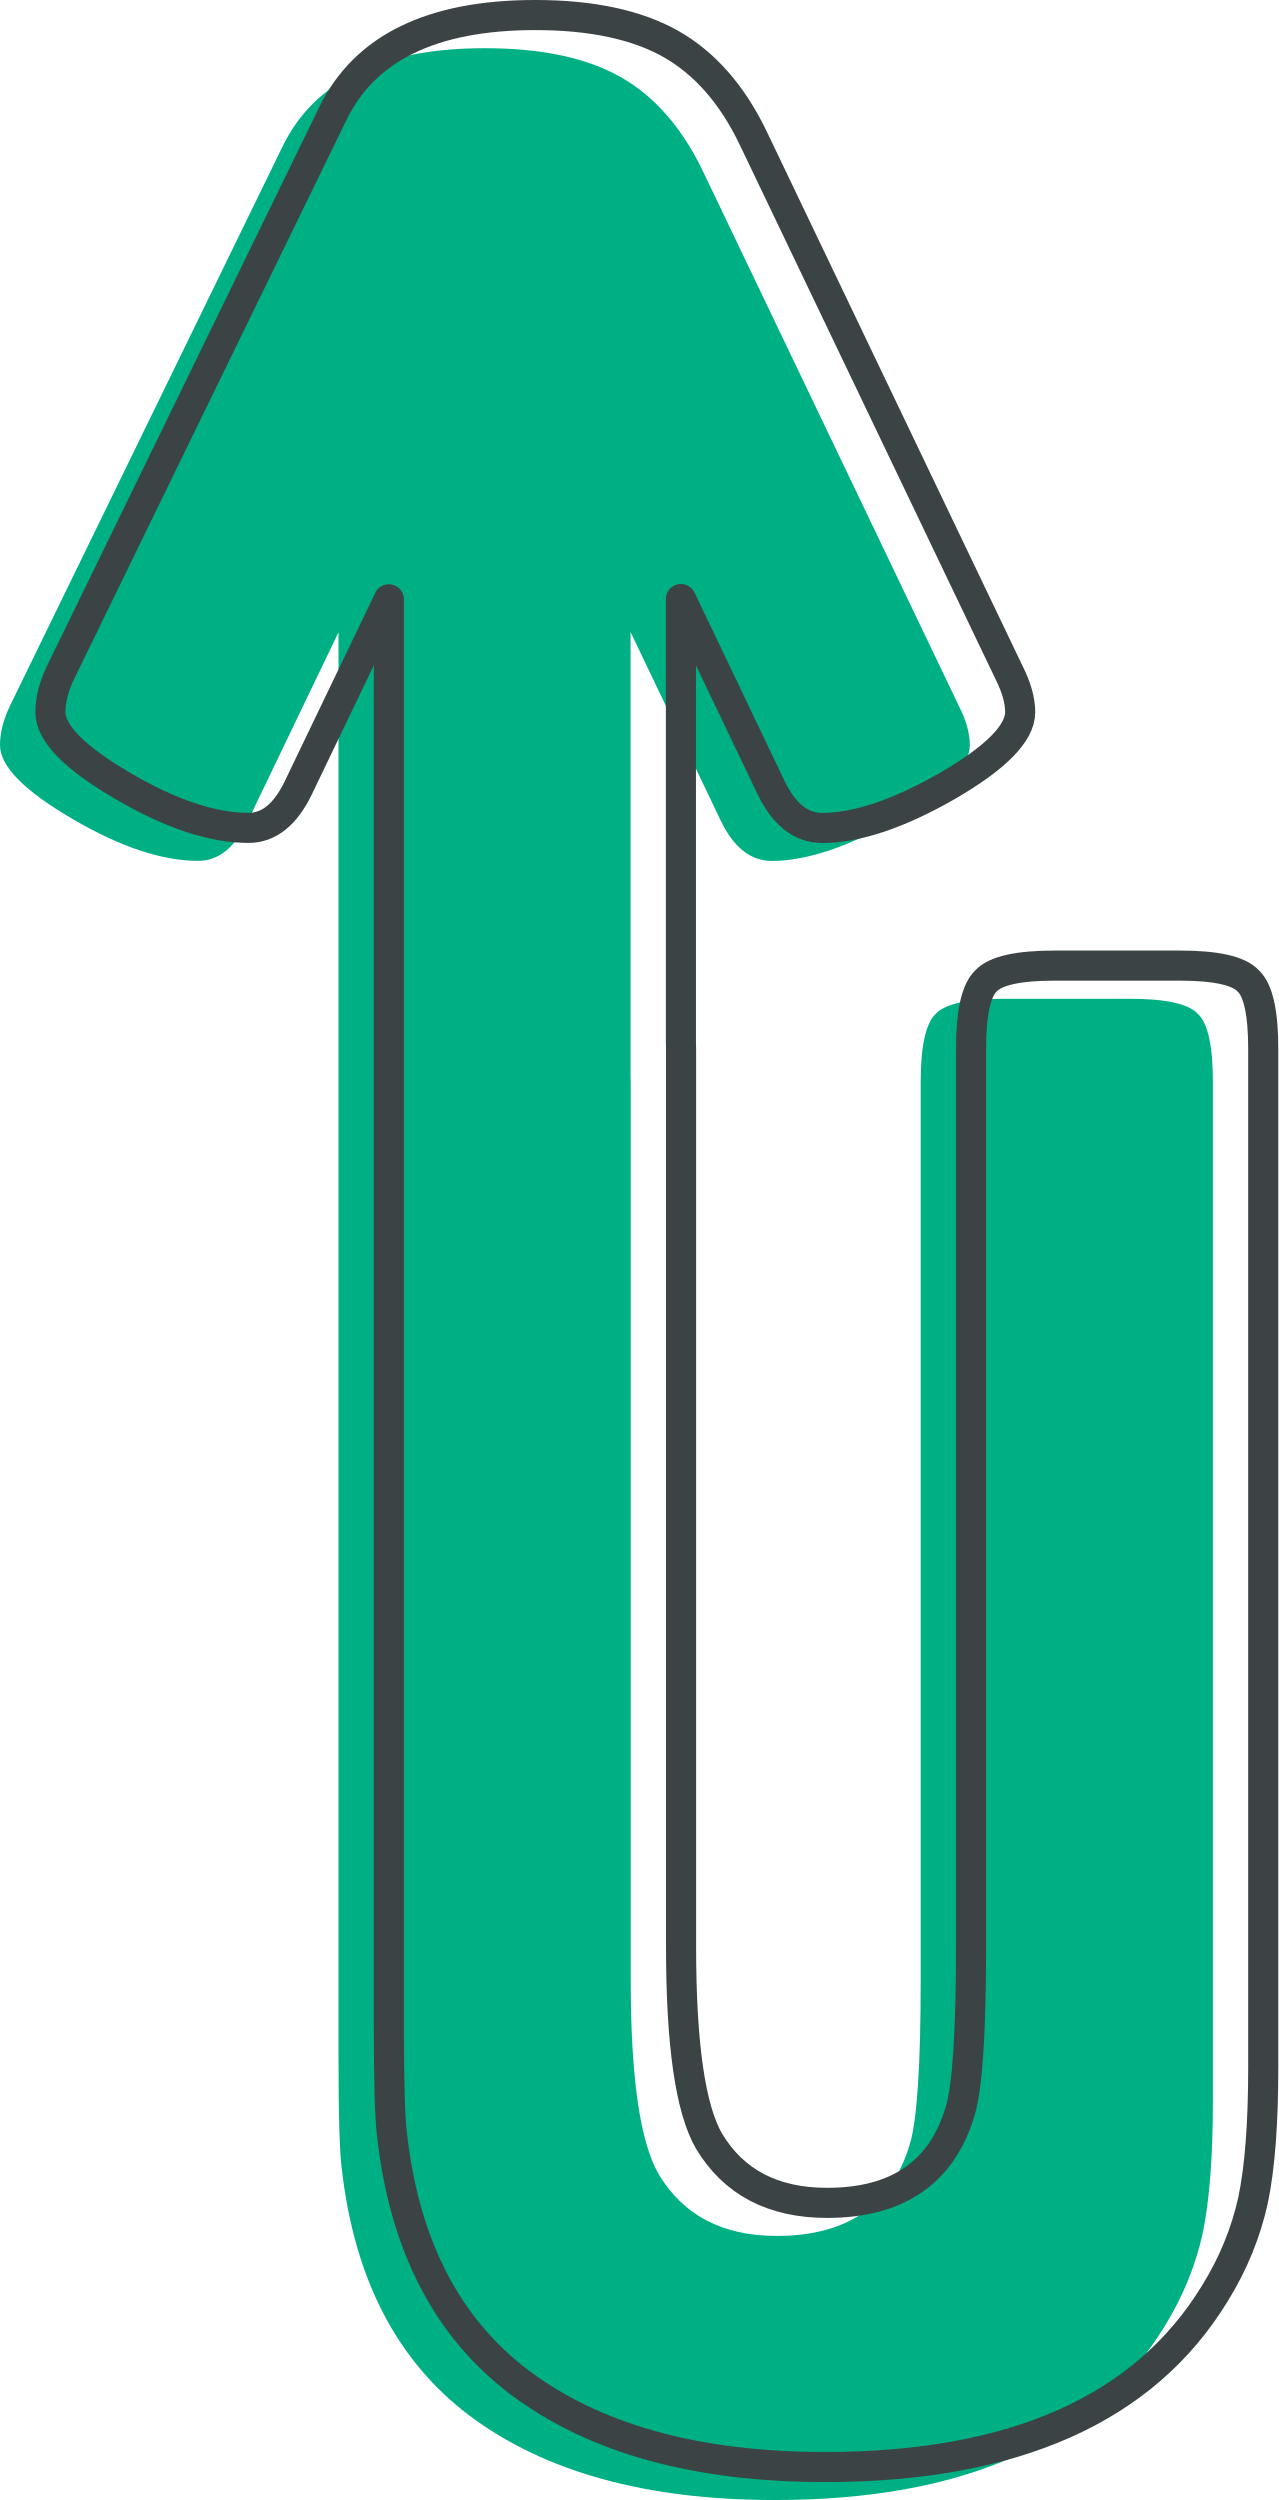
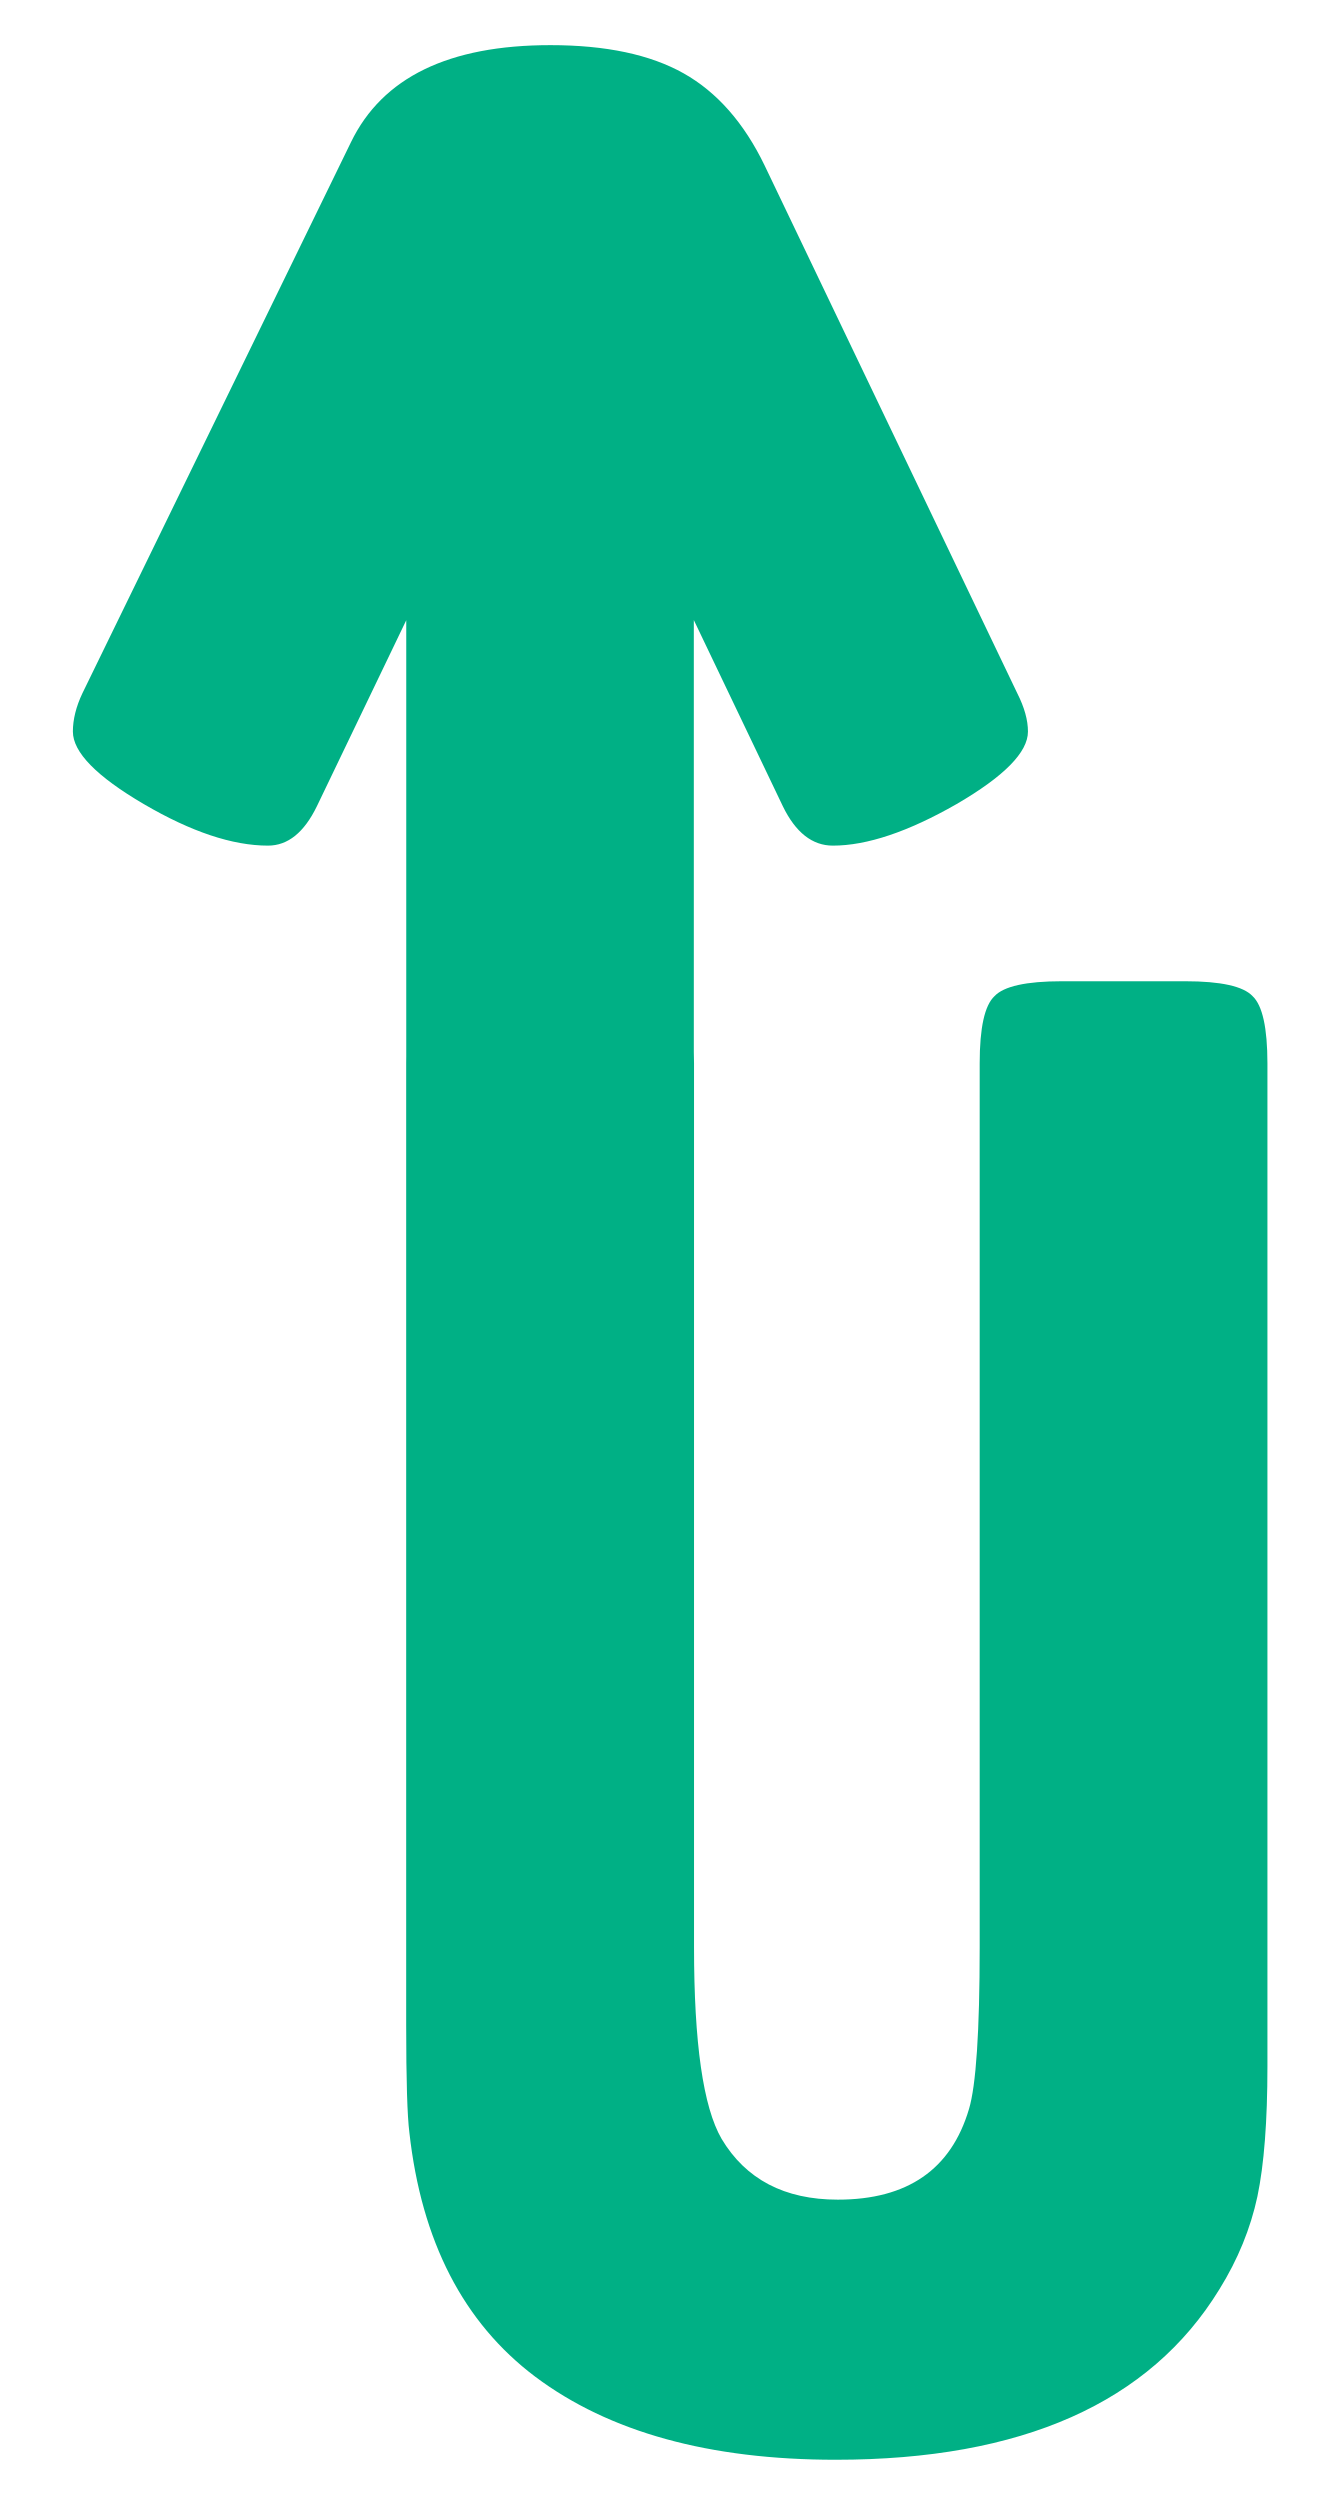
- <svg xmlns="http://www.w3.org/2000/svg" version="1.1" id="Layer_1" x="0px" y="0px" viewBox="0 0 357.72 699.61" style="enable-background:new 0 0 357.72 699.61;" xml:space="preserve">
+ <svg xmlns="http://www.w3.org/2000/svg" version="1.1" id="Layer_1" x="0px" y="0px" viewBox="0 0 386 720" style="enable-background:new 0 0 386 720;" xml:space="preserve">
  <style type="text/css">
	.st0{fill:#00B085;}
- 	.st1{fill:none;stroke:#3C4344;stroke-width:8.423;stroke-linecap:round;stroke-linejoin:round;stroke-miterlimit:10;}
</style>
-   <g>
-     <path class="st0" d="M339.42,302.79v285.05c0,15.54-0.93,27.88-2.82,36.98c-1.98,9.06-5.52,17.86-10.78,26.32   c-19.75,32.3-56.14,48.48-109.04,48.48c-35.97,0-64.4-7.88-85.41-23.63c-20.39-15.37-32.3-38.49-35.76-69.37   c-0.59-4.63-0.88-14.83-0.88-30.62V176.94l-25.35,52.77c-3.62,7.5-8.25,11.2-13.94,11.2c-10.07,0-21.86-3.92-35.25-11.79   C6.7,221.25,0,214.38,0,208.53c0-3.41,0.93-7.08,2.74-10.91L79.05,41.03c8.93-18.41,27.76-27.54,56.65-27.54   c15.75,0,28.34,2.65,37.86,8c9.48,5.35,17.18,14.07,23.04,26.2l71.77,149.94c2.06,4.04,3.03,7.67,3.03,10.91   c0,5.85-6.74,12.72-20.3,20.6c-13.69,7.88-25.44,11.79-35.13,11.79c-5.85,0-10.61-3.71-14.24-11.2l-25.27-52.86v124.08   c0.04,0.63,0.04,1.22,0.04,1.85v251.14c0,27.25,2.57,45.4,7.83,54.5c6.91,11.54,17.9,17.27,33.02,17.27   c19.8,0,32.22-8.59,37.27-25.73c2.02-6.65,3.03-22.03,3.03-46.03V302.79c0-10.07,1.43-16.47,4.21-19.08   c2.65-2.82,9.01-4.21,19.12-4.21h35.13c10.07,0,16.47,1.39,19.08,4.21C338.03,286.32,339.42,292.72,339.42,302.79z" />
-     <g>
-       <path class="st1" d="M353.51,293.56V578.6c0,15.54-0.93,27.84-2.82,36.98c-1.98,9.05-5.52,17.86-10.78,26.32    c-19.75,32.3-56.14,48.48-109.04,48.48c-35.97,0-64.4-7.88-85.41-23.63c-20.38-15.37-32.3-38.49-35.76-69.37    c-0.59-4.63-0.88-14.83-0.88-30.62V167.71l-25.35,52.77c-3.62,7.5-8.26,11.2-13.94,11.2c-10.07,0-21.86-3.92-35.25-11.79    c-13.48-7.88-20.17-14.74-20.17-20.6c0-3.41,0.93-7.08,2.74-10.91L93.14,31.8c8.93-18.41,27.76-27.59,56.65-27.59    c15.75,0,28.34,2.7,37.86,8.04c9.48,5.35,17.18,14.07,23.04,26.2l71.77,149.94c2.02,4.04,3.03,7.67,3.03,10.91    c0,5.85-6.74,12.72-20.3,20.6c-13.73,7.88-25.44,11.79-35.13,11.79c-5.85,0-10.61-3.71-14.24-11.2l-25.27-52.86V291.7    c0.04,0.59,0.04,1.22,0.04,1.85v251.1c0,27.29,2.57,45.44,7.83,54.54c6.91,11.5,17.9,17.27,33.02,17.27    c19.8,0,32.22-8.59,37.27-25.73c2.02-6.65,3.03-22.03,3.03-46.08v-251.1c0-10.11,1.43-16.47,4.21-19.08    c2.65-2.82,9.01-4.25,19.12-4.25h35.13c10.07,0,16.47,1.43,19.08,4.25C352.12,277.09,353.51,283.45,353.51,293.56z" />
-     </g>
-   </g>
+   <path class="st0" d="M360.74,286.89c-2.66-2.85-9.14-4.29-19.37-4.29h-35.58c-10.24,0-16.71,1.45-19.37,4.29  c-2.85,2.66-4.27,9.11-4.27,19.35v254.5c0,24.35-1.06,39.92-3.08,46.66c-5.14,17.4-17.72,26.1-37.78,26.1  c-15.33,0-26.49-5.83-33.47-17.51c-5.33-9.2-7.94-27.61-7.94-55.25v-254.5c0-1.15-0.02-2.24-0.06-3.29V178.58l25.63,53.6  c3.67,7.57,8.49,11.36,14.41,11.36c9.82,0,21.71-3.99,35.62-11.96c13.73-7.99,20.57-14.94,20.57-20.89c0-3.28-1.01-6.95-3.08-11.04  L220.22,47.68C214.3,35.4,206.5,26.54,196.9,21.13c-9.64-5.42-22.4-8.13-38.38-8.13c-29.29,0-48.39,9.3-57.43,27.93L23.74,199.65  c-1.84,3.88-2.75,7.57-2.75,11.04c0,5.94,6.79,12.9,20.43,20.89c13.59,7.96,25.52,11.96,35.76,11.96c5.74,0,10.42-3.79,14.09-11.36  L117,178.63V304.3c-0.01,0.63-0.02,1.28-0.02,1.94v276.91c0,15.98,0.32,26.3,0.92,31.01c3.49,31.31,15.56,54.74,36.22,70.31  c21.3,15.98,50.13,23.94,86.58,23.94c53.62,0,90.48-16.37,110.5-49.12c5.33-8.58,8.95-17.49,10.93-26.69  c1.93-9.23,2.89-21.71,2.89-37.46V306.24C365.01,296,363.59,289.55,360.74,286.89z" />
</svg>
